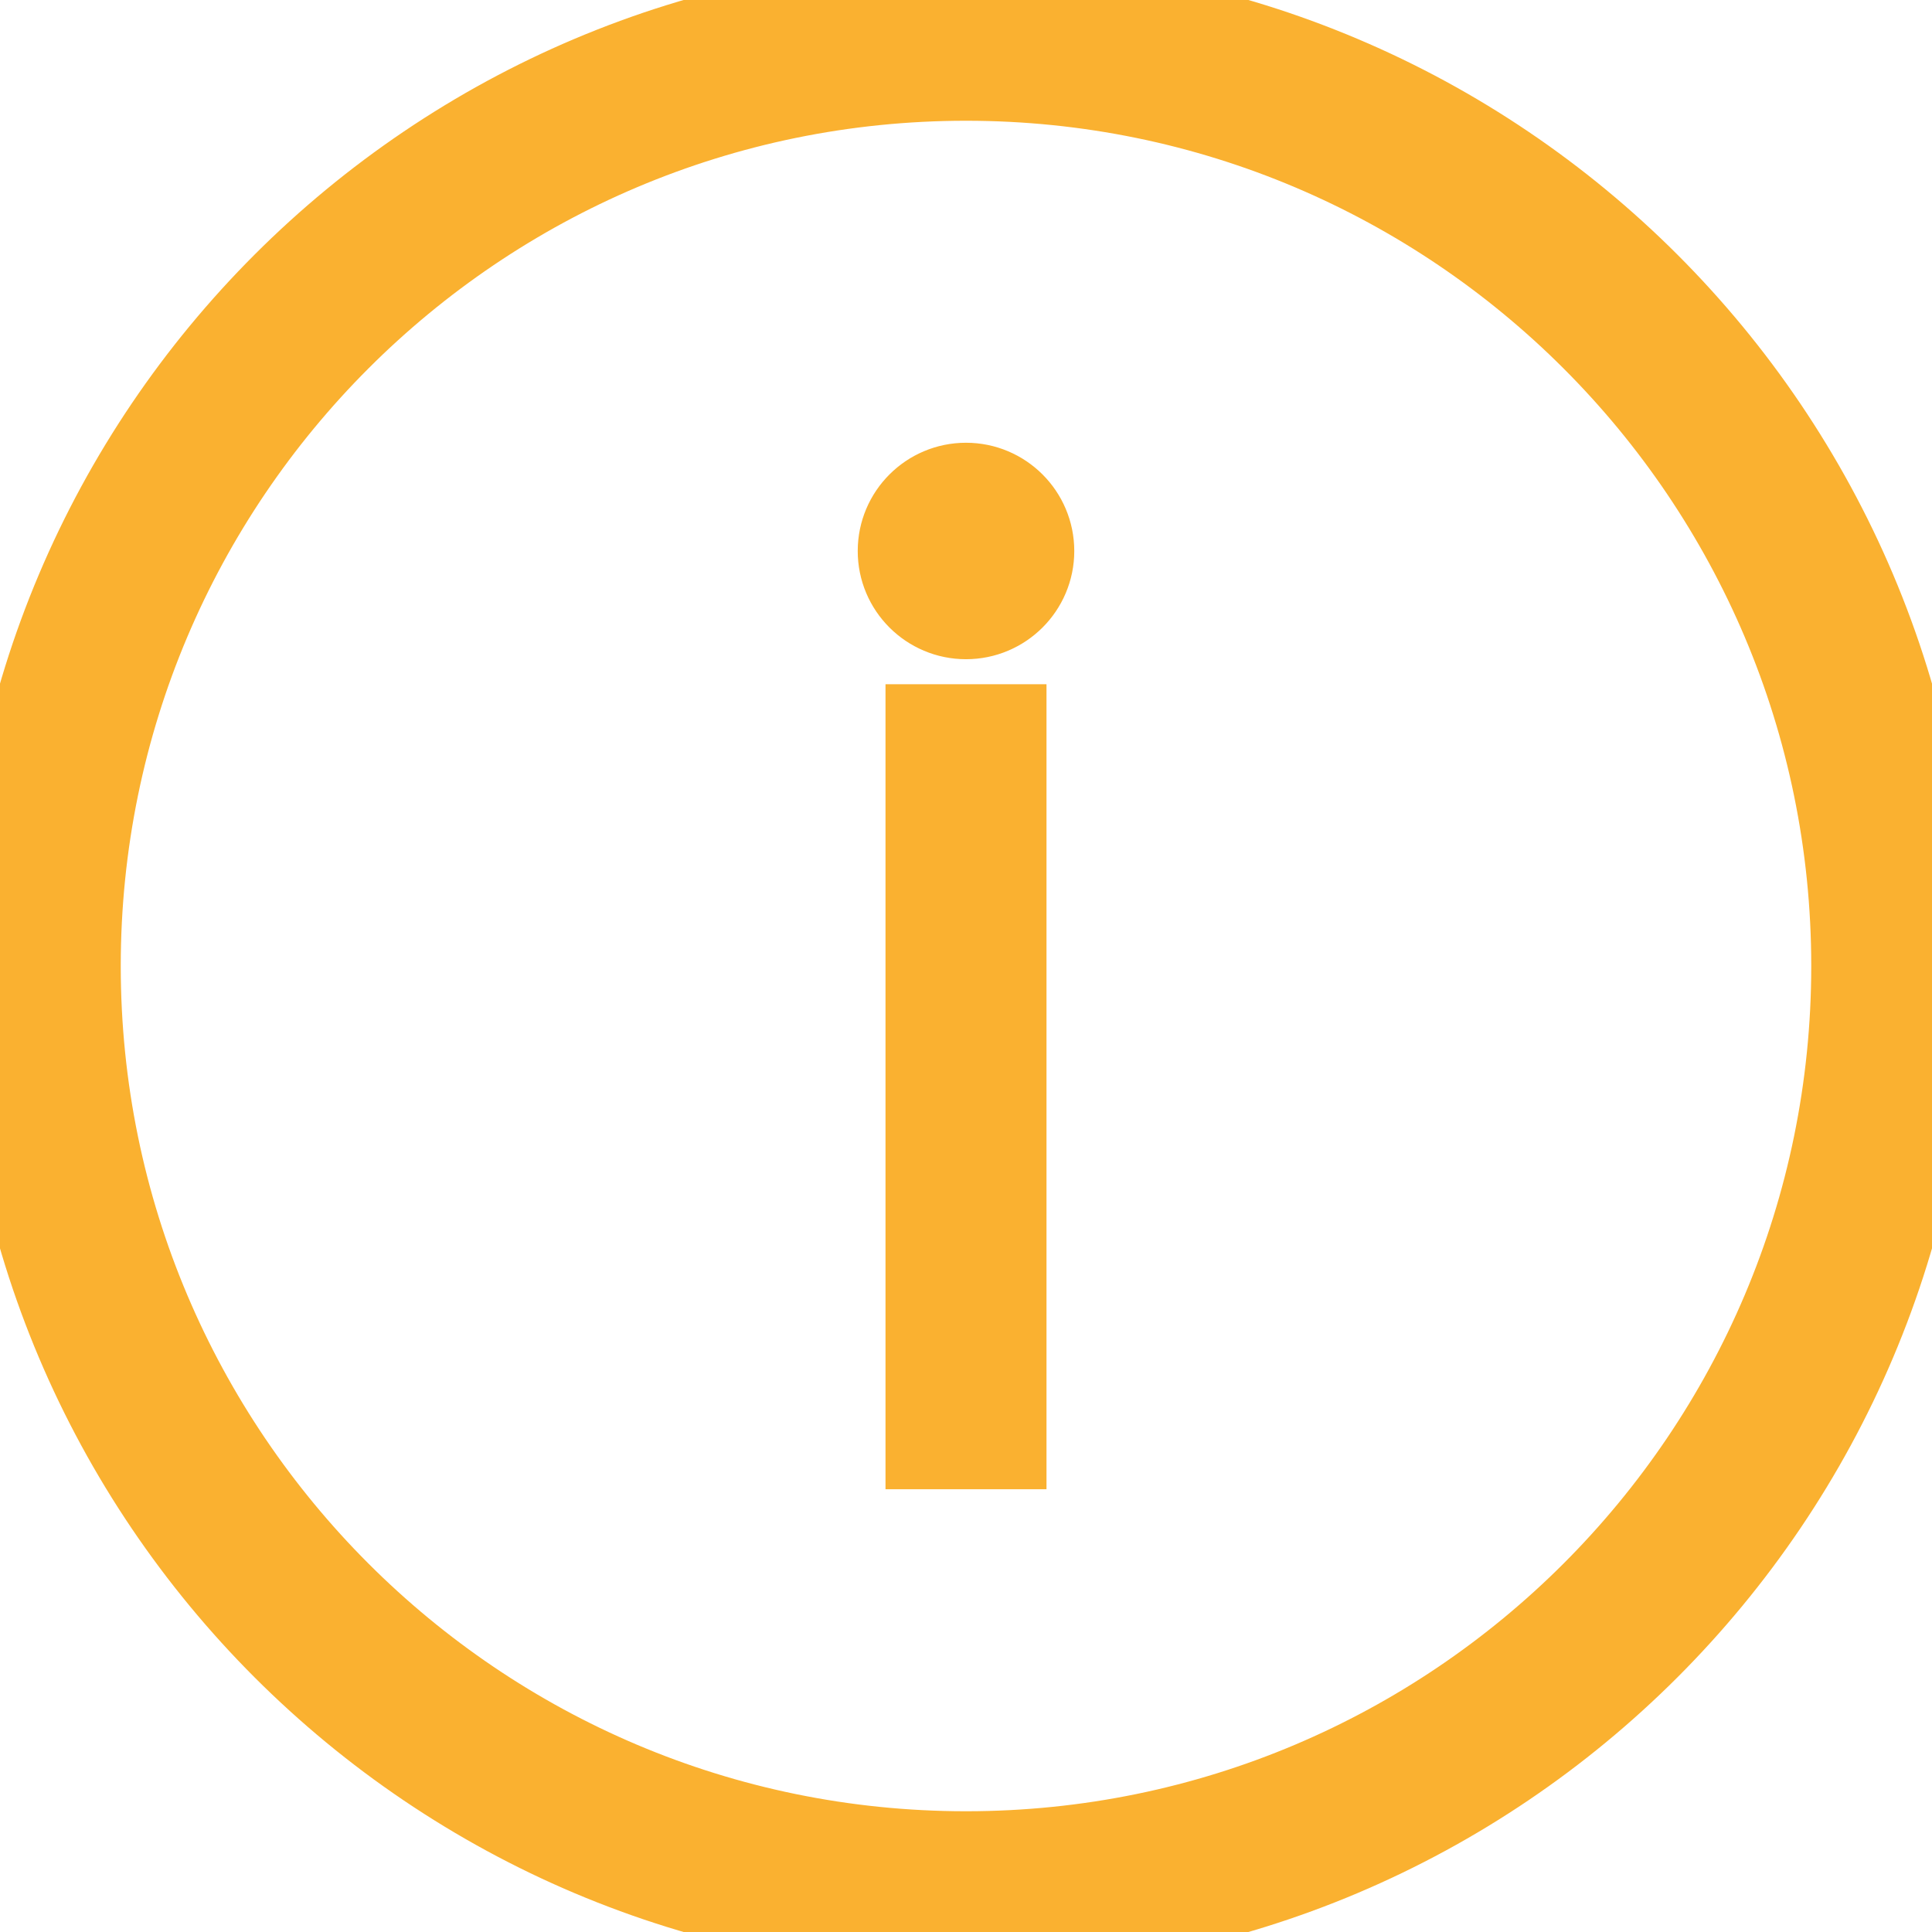
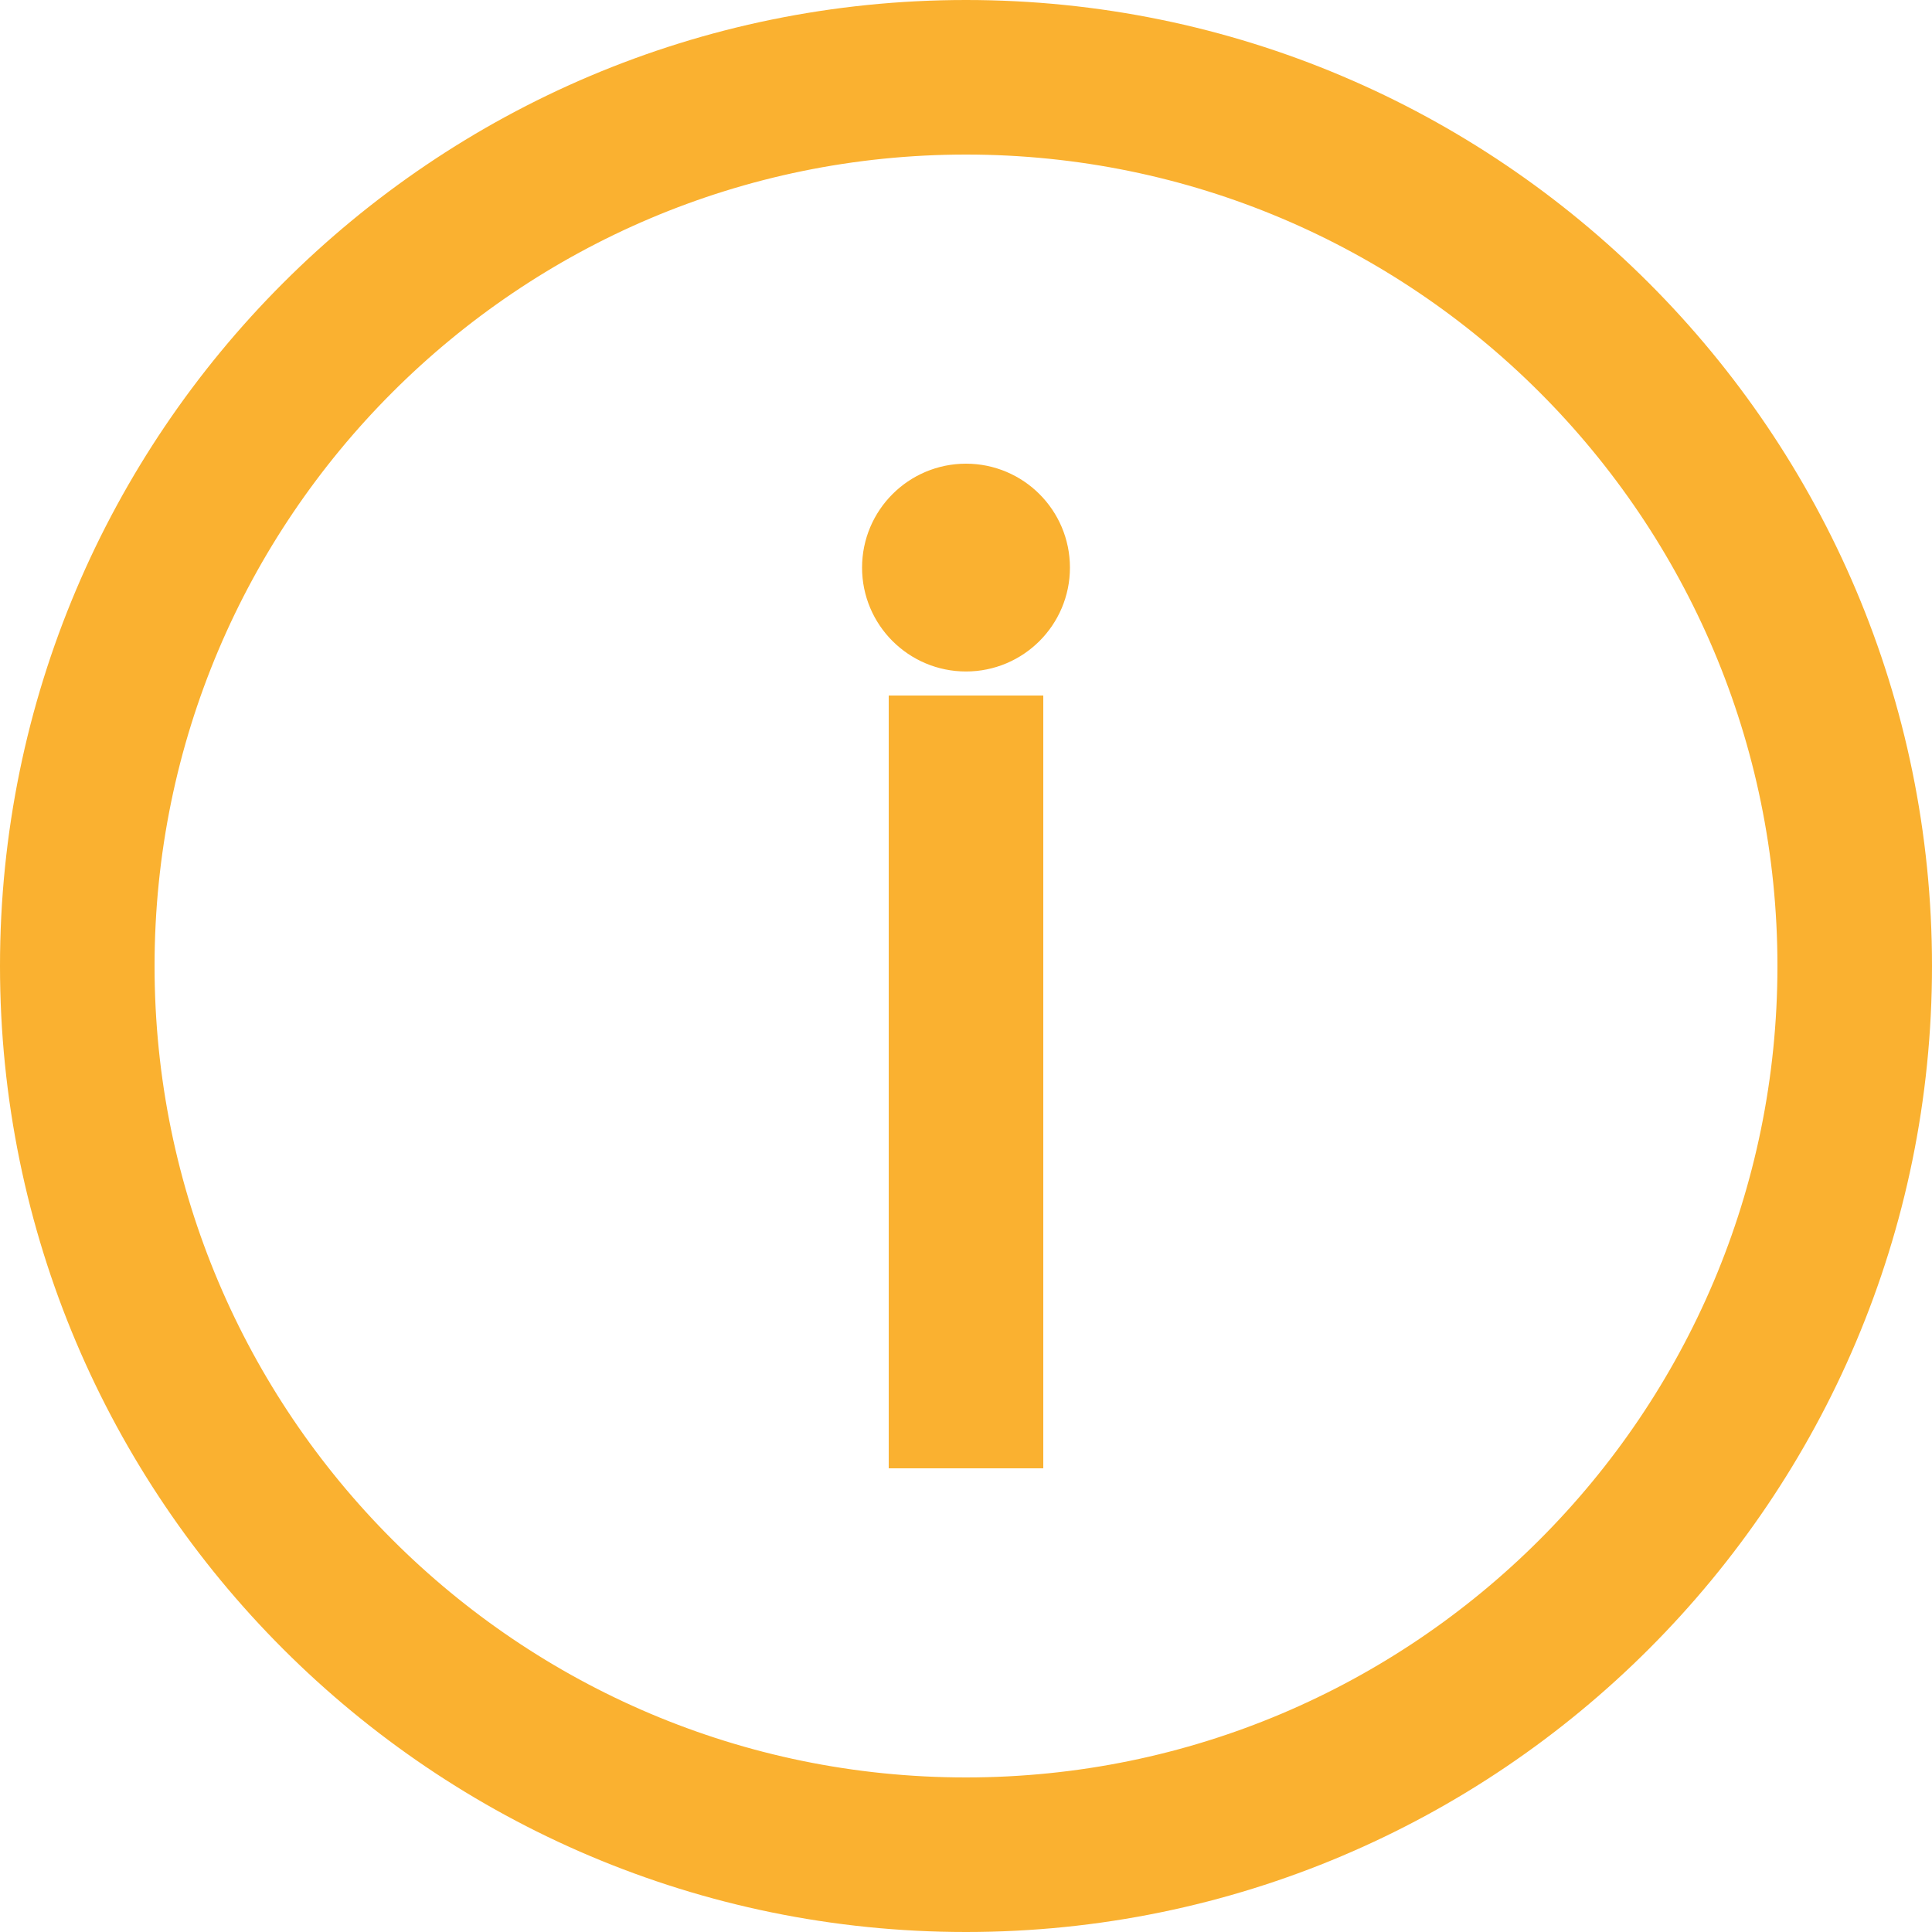
- <svg xmlns="http://www.w3.org/2000/svg" fill="rgb(250,177,48)" stroke="rgb(250,177,48)" width="24" height="24" fill-rule="evenodd" clip-rule="evenodd">
-   <path d="M12 0c6.623 0 12 5.377 12 12s-5.377 12-12 12-12-5.377-12-12 5.377-12 12-12zm0 1c6.071 0 11 4.929 11 11s-4.929 11-11 11-11-4.929-11-11 4.929-11 11-11zm.5 17h-1v-9h1v9zm-.5-12c.466 0 .845.378.845.845 0 .466-.379.844-.845.844-.466 0-.845-.378-.845-.844 0-.467.379-.845.845-.845z" />
+ <svg xmlns="http://www.w3.org/2000/svg" clip-rule="evenodd" fill="#fab130" fill-rule="evenodd" stroke="#fab130" version="1.1" viewBox="0 0 25 25">
+   <path d="m12.5 0.5c6.623 0 12 5.377 12 12s-5.377 12-12 12-12-5.377-12-12 5.377-12 12-12zm0 1c6.071 0 11 4.929 11 11s-4.929 11-11 11-11-4.929-11-11 4.929-11 11-11zm0.5 17h-1v-9h1zm-0.5-12c0.466 0 0.845 0.378 0.845 0.845 0 0.466-0.379 0.844-0.845 0.844s-0.845-0.378-0.845-0.844c0-0.467 0.379-0.845 0.845-0.845z" />
</svg>
